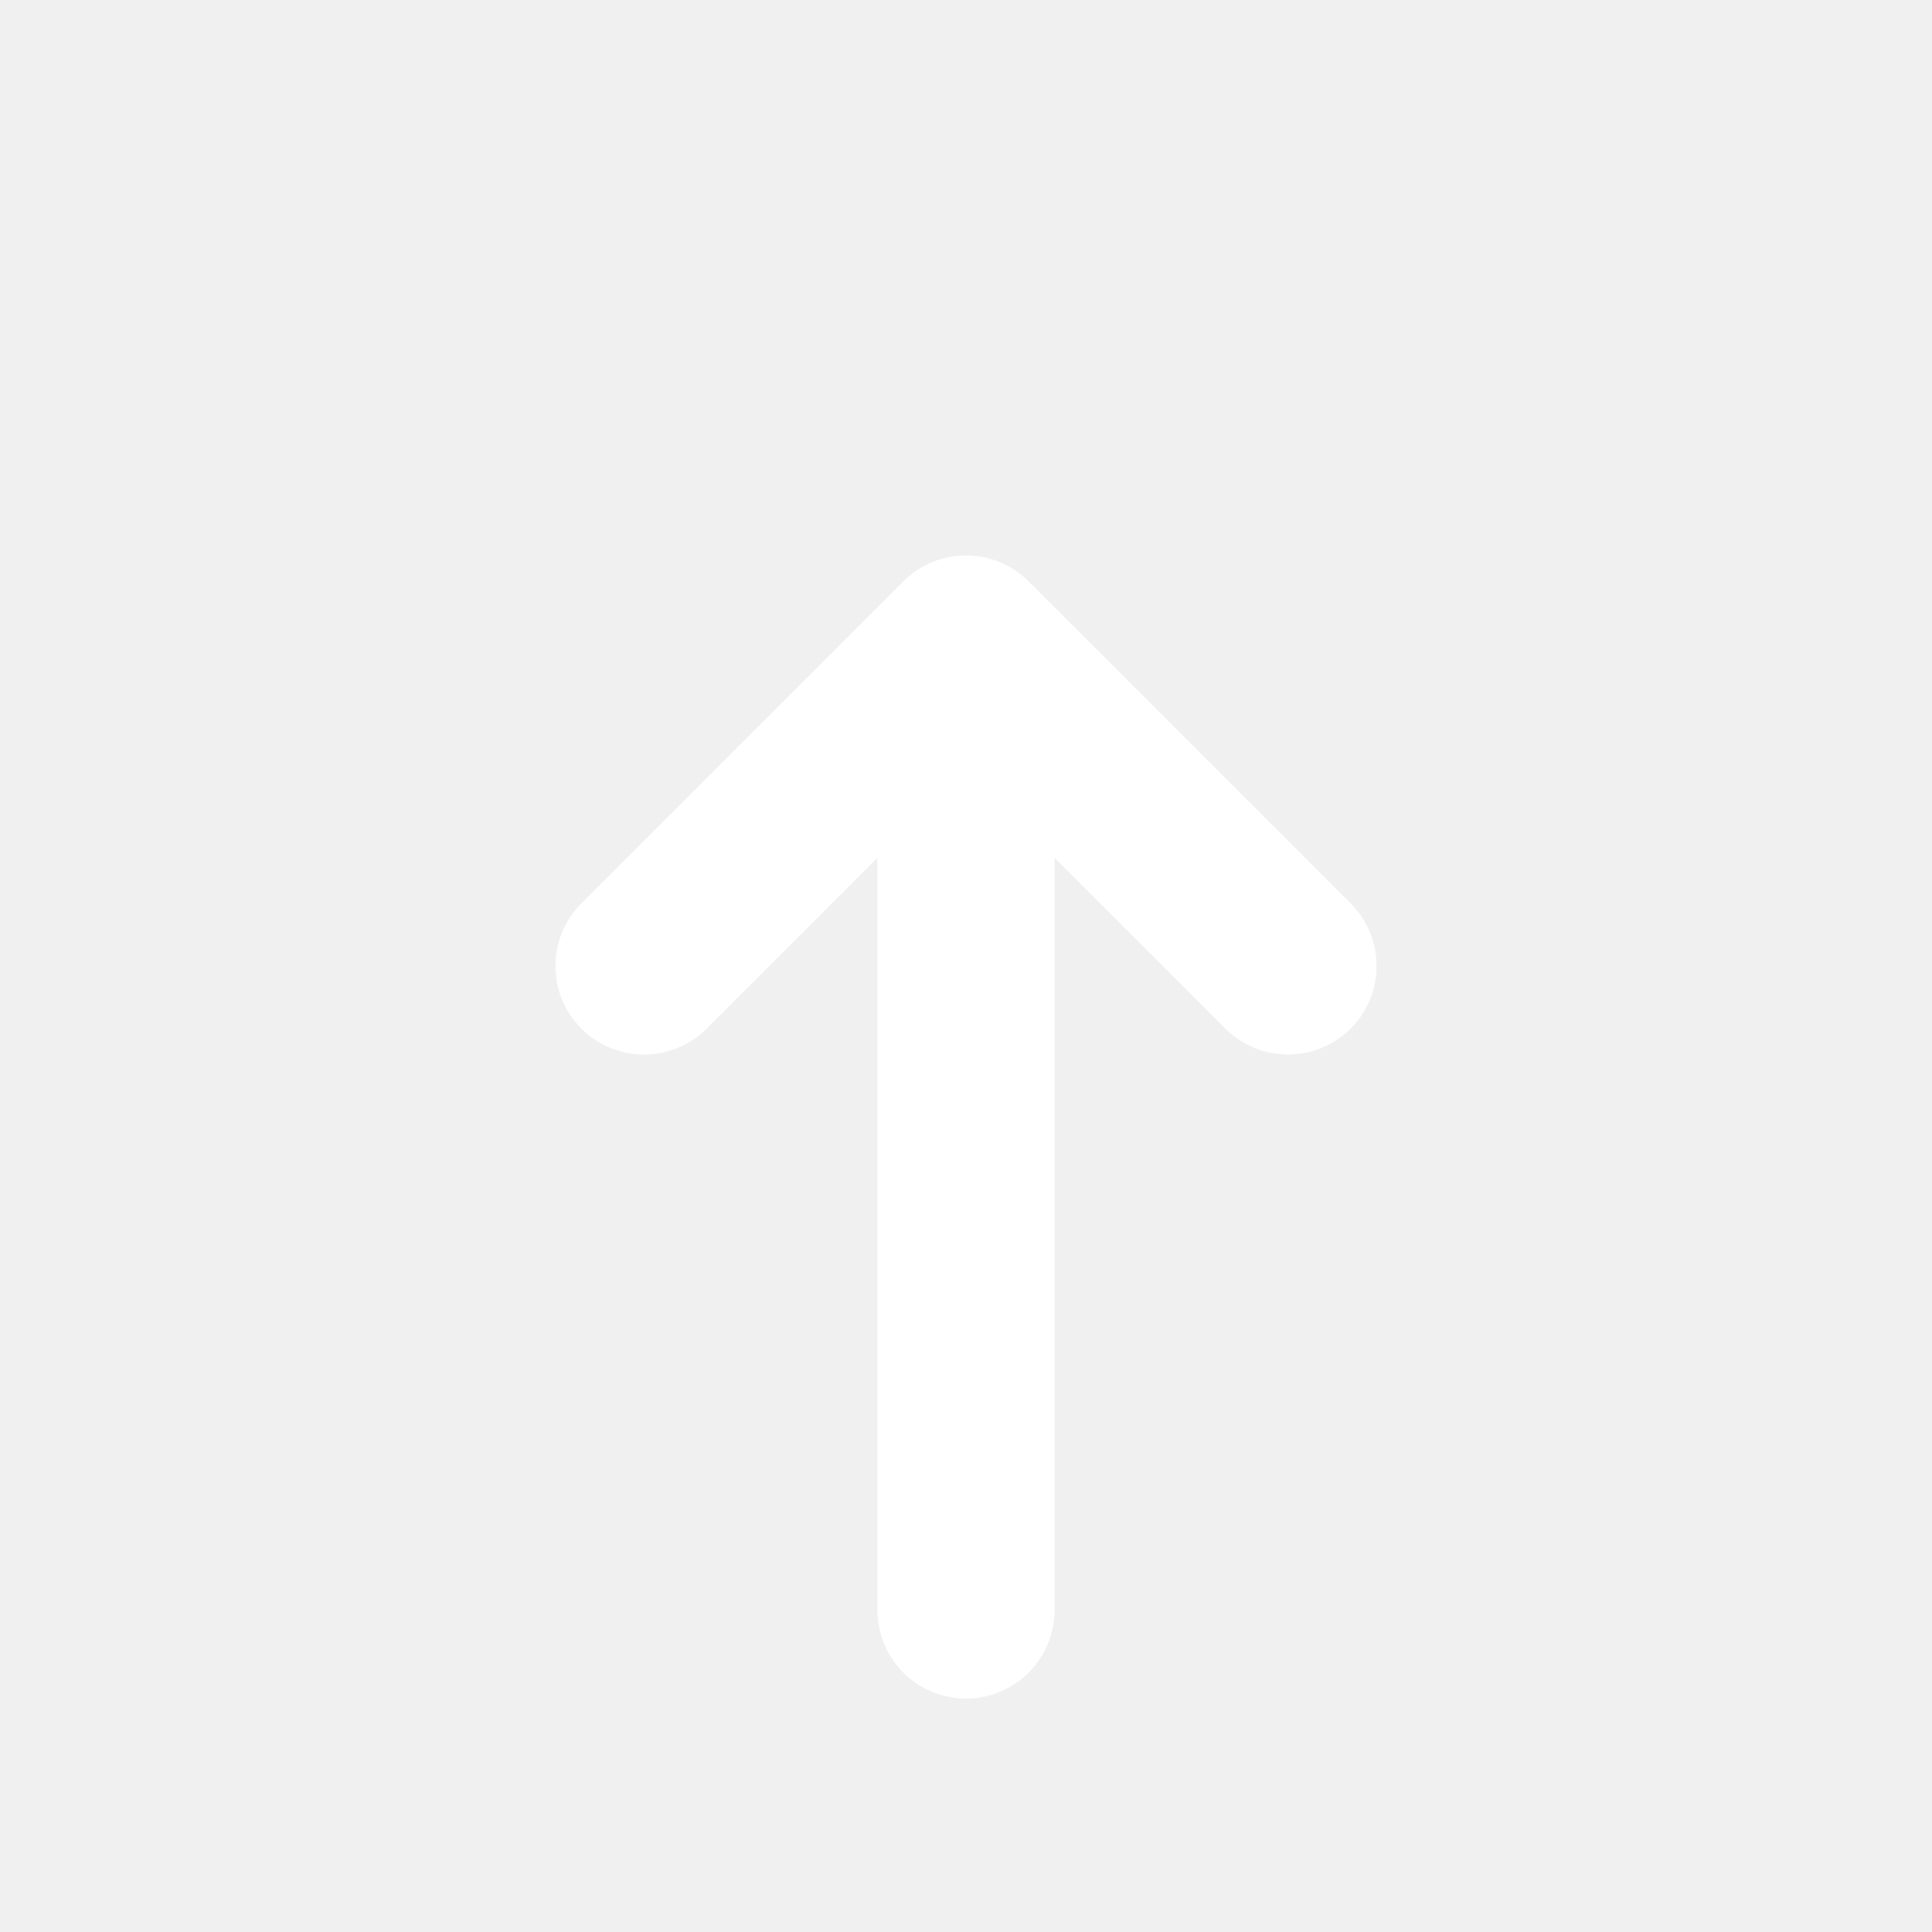
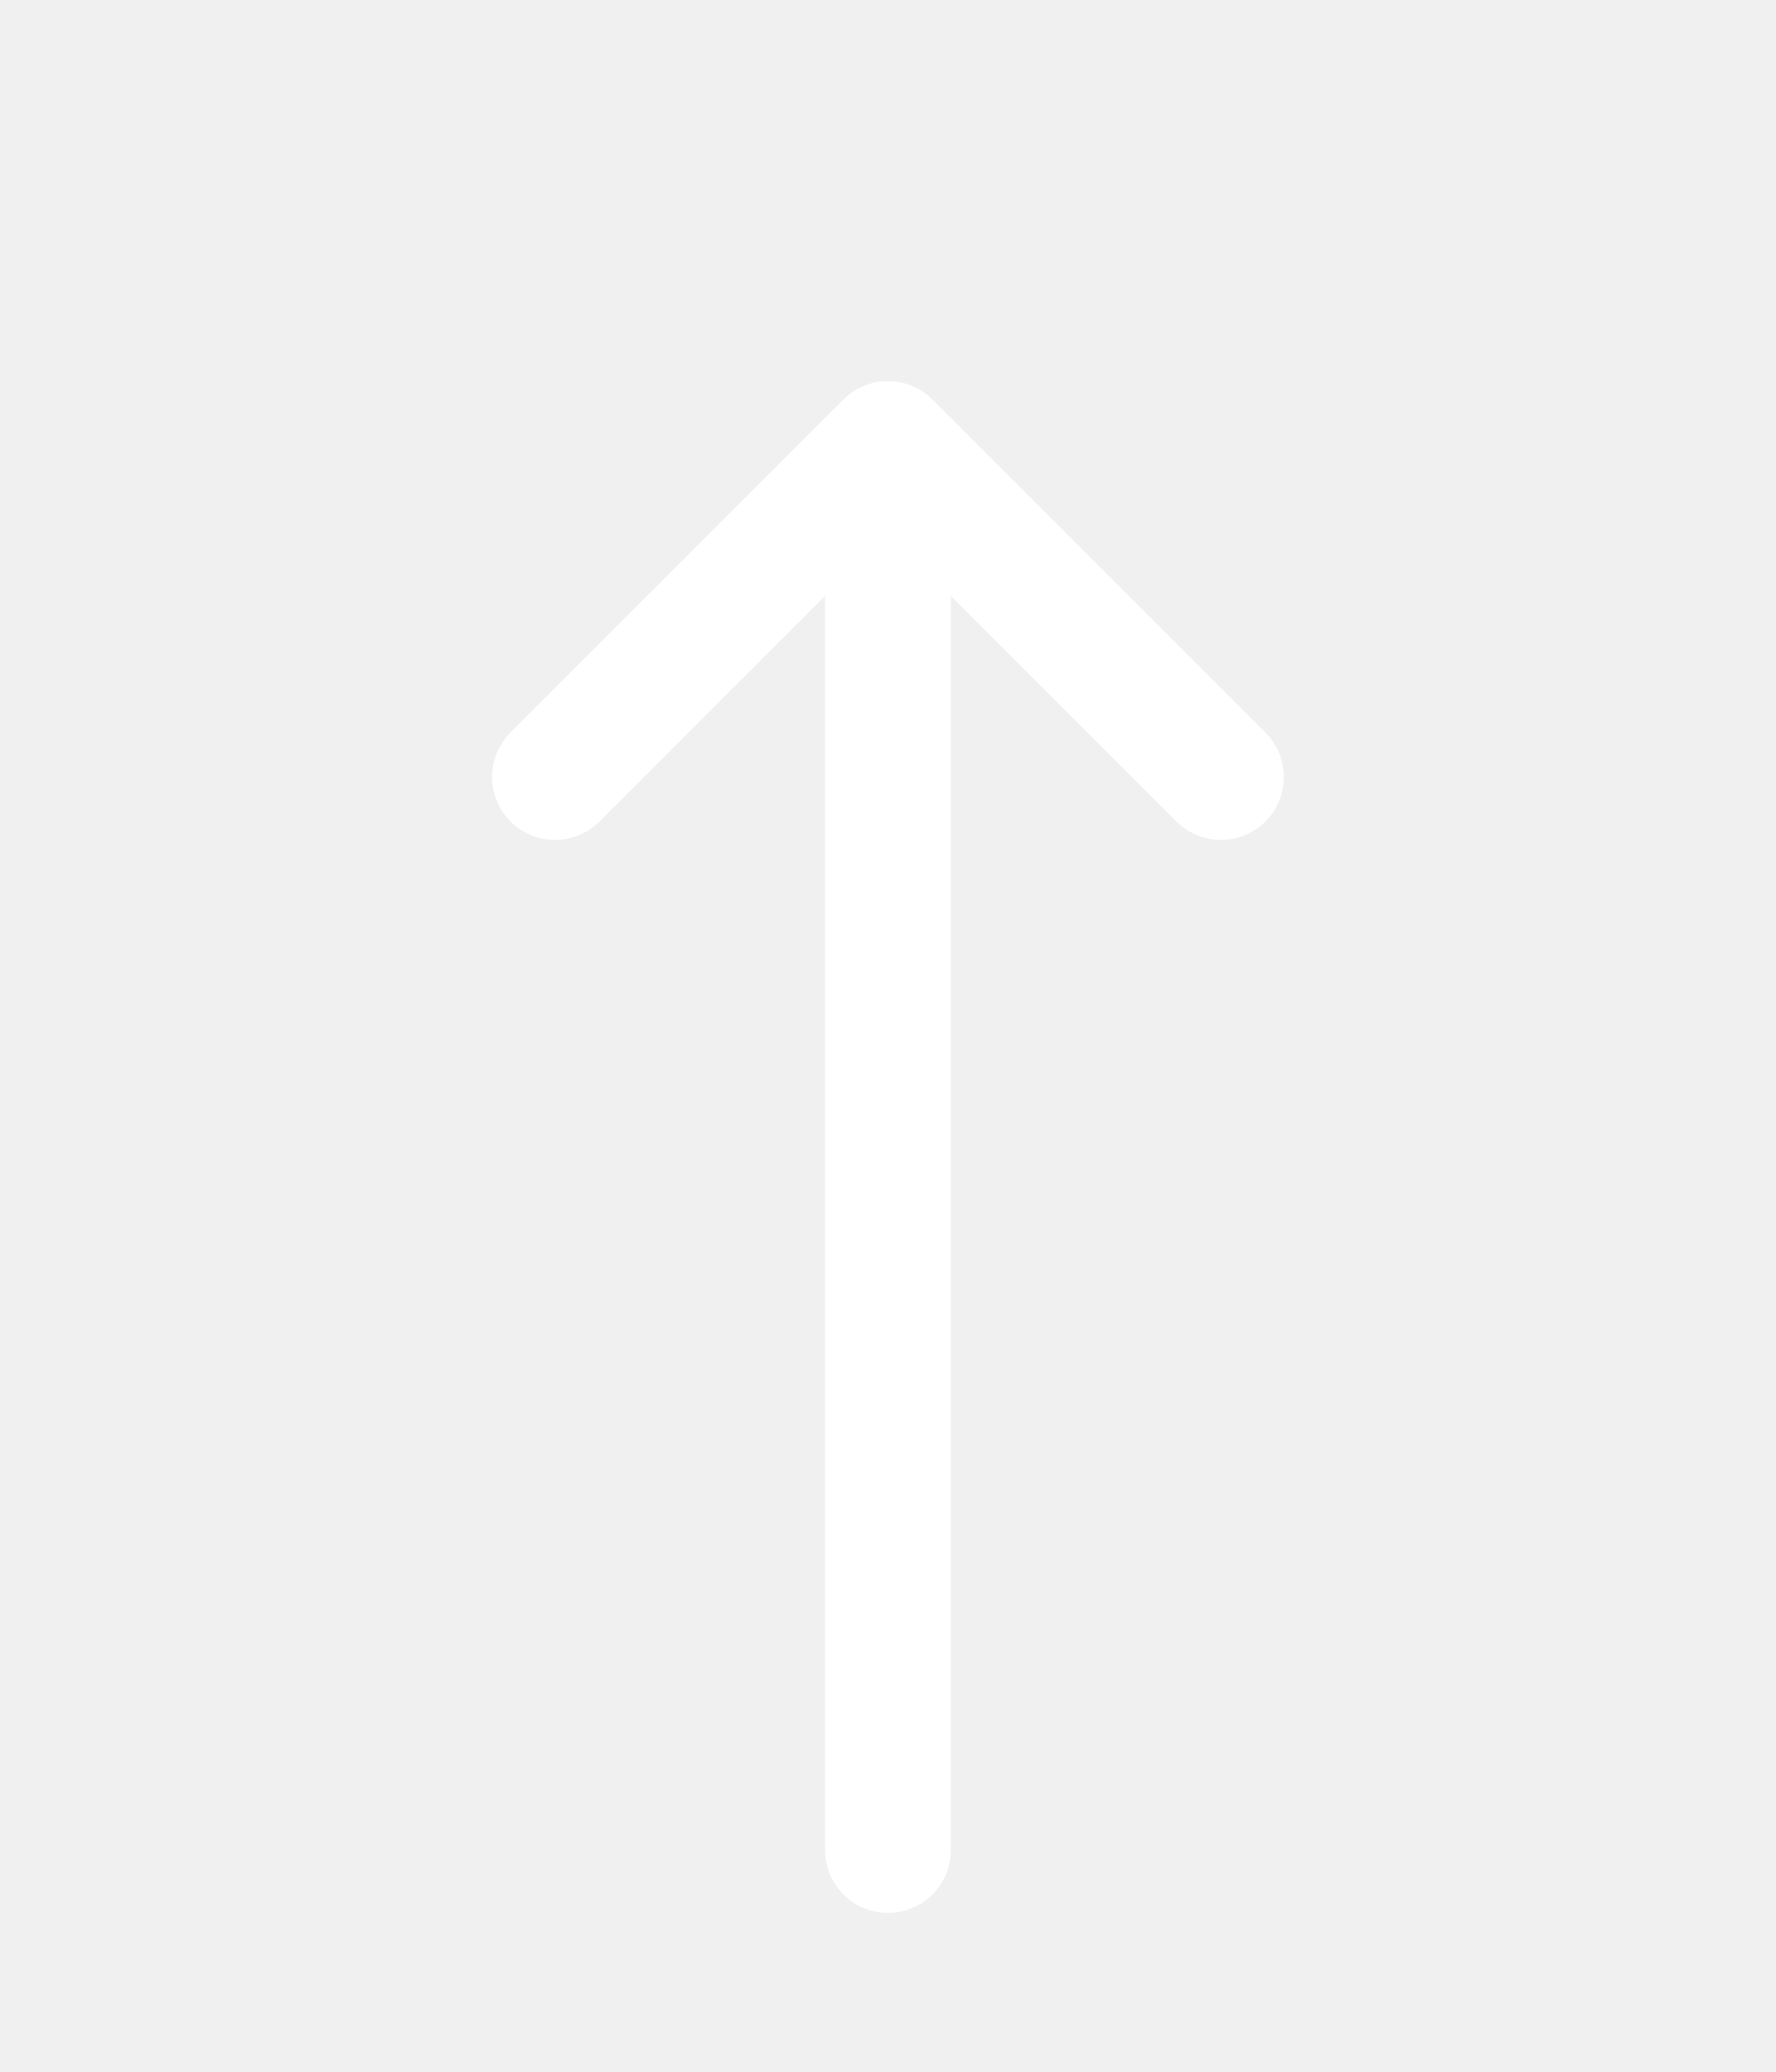
- <svg xmlns="http://www.w3.org/2000/svg" fill="none" viewBox="0 0 24 24" stroke="#FFFFFF">
-   <path d="M12 20V8m0 0l-4 4m4-4l4 4" stroke-linecap="round" stroke-linejoin="round" stroke-width="2.2" />
+ <svg xmlns="http://www.w3.org/2000/svg" fill="none" viewBox="0 0 24 28" stroke="#FFFFFF">
+   <path d="M12 25V6m0 0l-4.5 4.5M12 6l4.5 4.5" stroke-linecap="round" stroke-linejoin="round" stroke-width="1.7" />
</svg>
